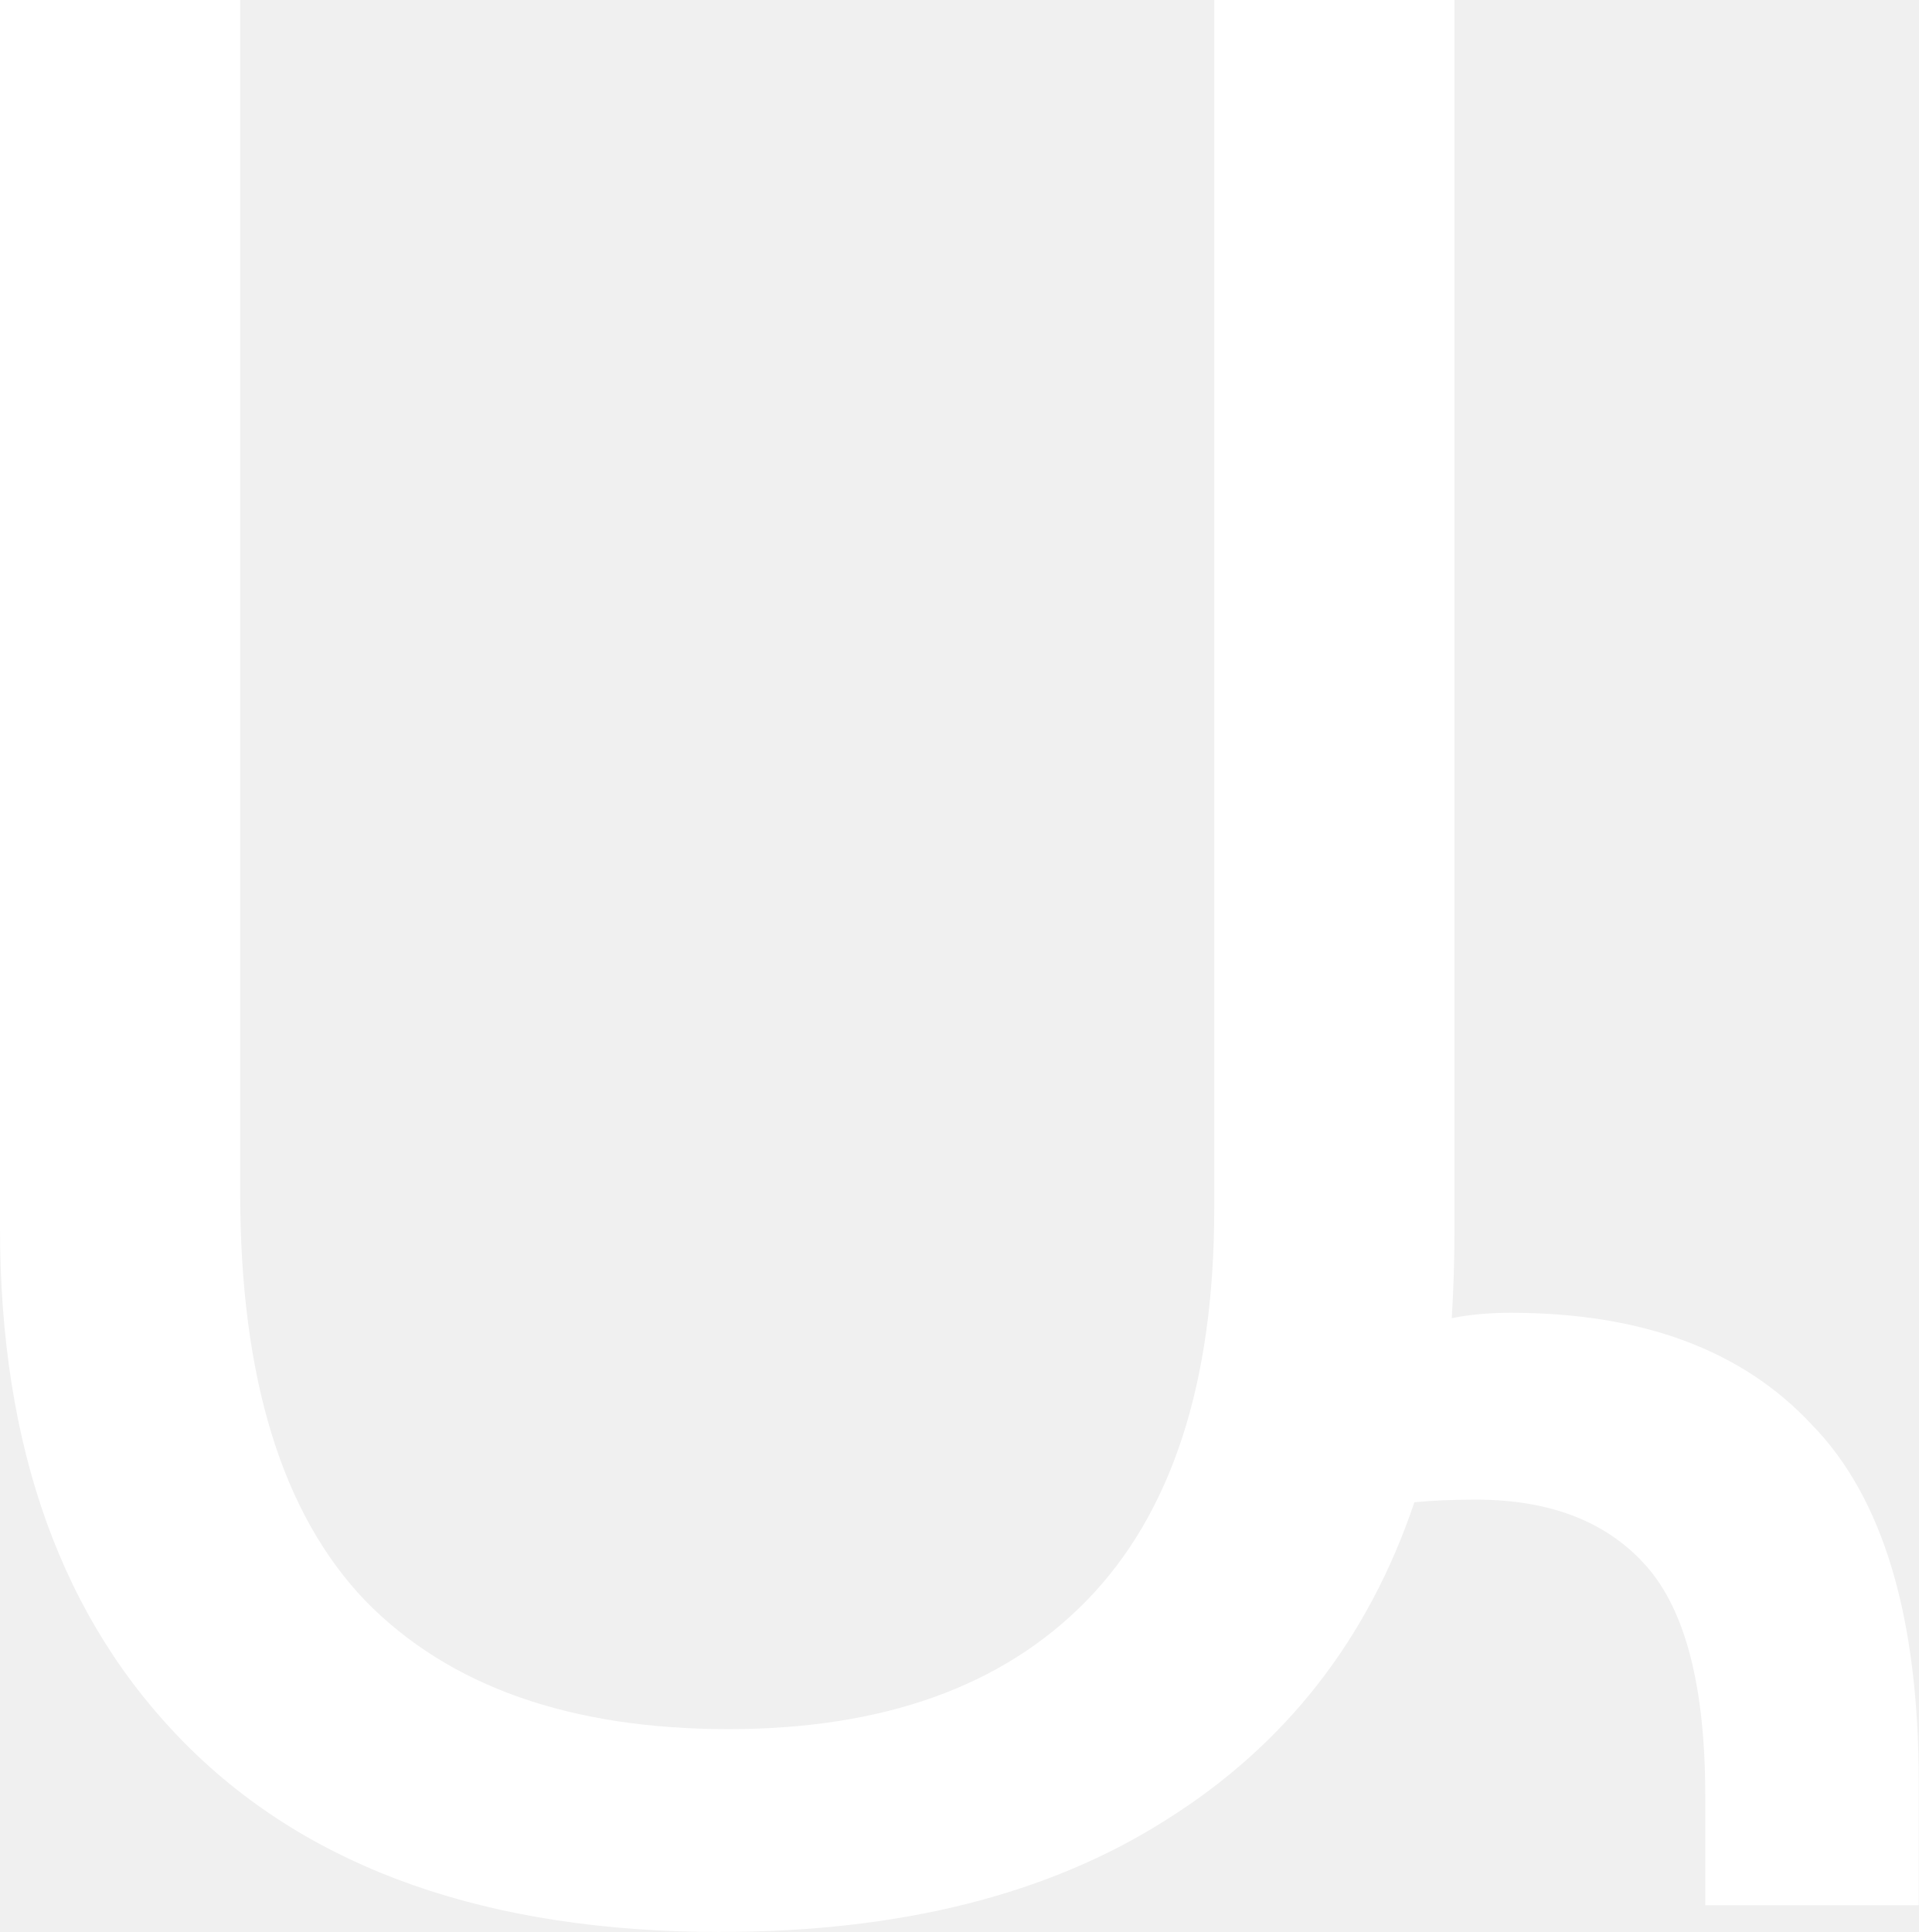
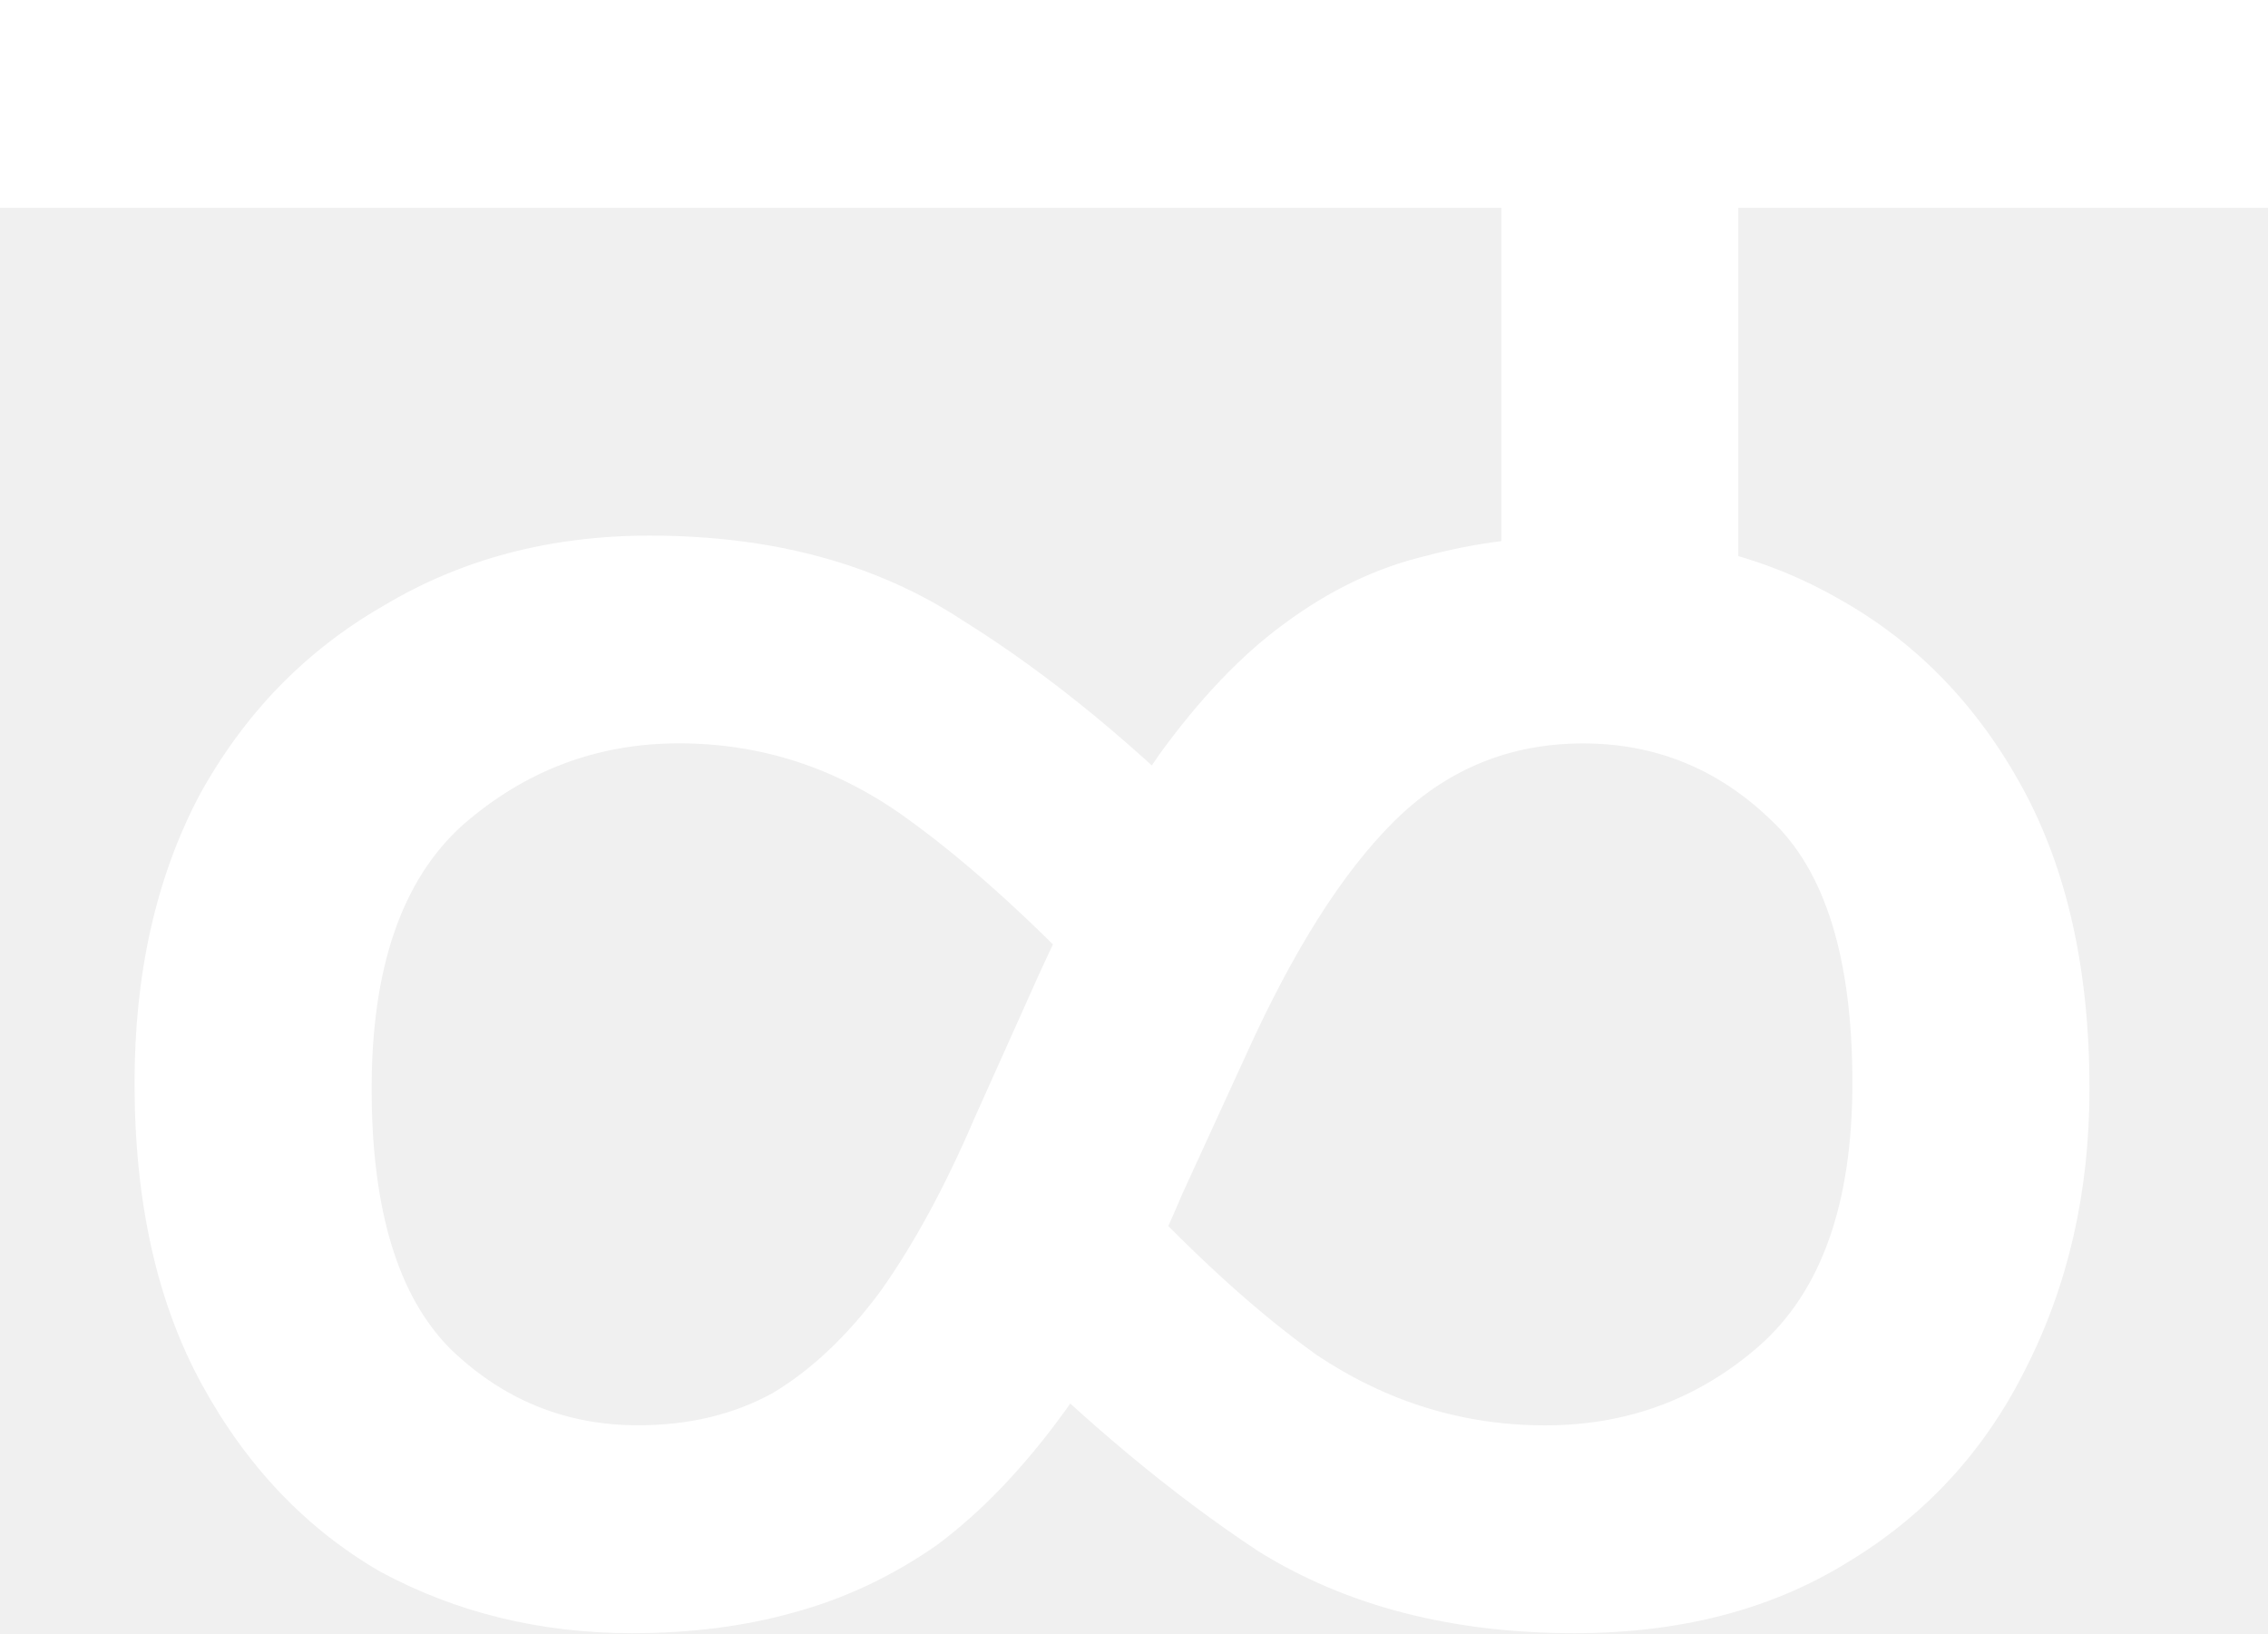
- <svg xmlns="http://www.w3.org/2000/svg" width="25.365mm" height="25.541mm" version="1.1" viewBox="0 0 25.365 25.541">
-   <g transform="translate(-45.344 -53.126)" stroke-width=".265" aria-label="Ա">
-     <path fill="white" d="m54.869 78.667q-4.586 0-7.056-2.469t-2.469-6.844v-16.228h3.175v15.769q0 3.669 1.658 5.397 1.658 1.693 4.798 1.693 3.069 0 4.727-1.693 1.693-1.729 1.693-5.186v-15.981h3.175v16.298q0 0.564-0.035 1.129 0.353-0.071 0.776-0.071 2.611 0 3.986 1.482 1.411 1.446 1.411 4.727v1.623h-2.822v-1.446q0-2.152-0.776-3.034-0.776-0.882-2.258-0.882-0.459 0-0.811 0.035-0.917 2.716-3.281 4.198-2.328 1.482-5.891 1.482z" />
+ <svg xmlns="http://www.w3.org/2000/svg" width="27.34mm" height="19.685mm" version="1.1" viewBox="0 0 27.34 19.685">
+   <g transform="translate(-37.651 -29.765)" stroke-width=".265" aria-label="ळ">
+     <path fill="white" d="m37.651 32.27v-2.505h27.34v2.505h-6.385v5.362h-2.857v-5.362zm13.617 9.842q-1.482-1.623-2.716-2.505-1.235-0.882-2.716-0.882-1.482 0-2.611 0.988-1.094 0.988-1.094 3.175 0 2.187 0.953 3.14 0.953 0.917 2.258 0.917 0.917 0 1.623-0.388 0.706-0.423 1.305-1.235 0.6-0.847 1.129-2.081l0.776-1.729q0.741-1.623 1.446-2.646 0.741-1.023 1.517-1.587 0.811-0.6 1.693-0.811 0.917-0.247 1.976-0.247 1.693 0 3.034 0.776 1.376 0.776 2.187 2.258 0.811 1.482 0.811 3.634 0 1.87-0.776 3.387-0.741 1.482-2.152 2.328-1.376 0.847-3.281 0.847-2.223 0-3.81-0.988-1.552-1.023-3.175-2.646l1.199-2.223q1.446 1.623 2.681 2.505 1.27 0.847 2.752 0.847t2.575-0.953q1.129-0.988 1.129-3.175 0-2.258-0.988-3.175-0.953-0.917-2.258-0.917-1.341 0-2.293 0.953-0.917 0.917-1.764 2.787l-0.776 1.693q-0.67 1.587-1.411 2.611-0.741 1.023-1.552 1.623-0.811 0.564-1.729 0.811-0.882 0.247-1.94 0.247-1.658 0-3.034-0.741-1.341-0.776-2.152-2.258t-0.811-3.634q0-1.976 0.776-3.457 0.811-1.482 2.223-2.293 1.411-0.847 3.21-0.847 2.223 0 3.775 1.023 1.587 0.988 3.21 2.646z" />
  </g>
</svg>
